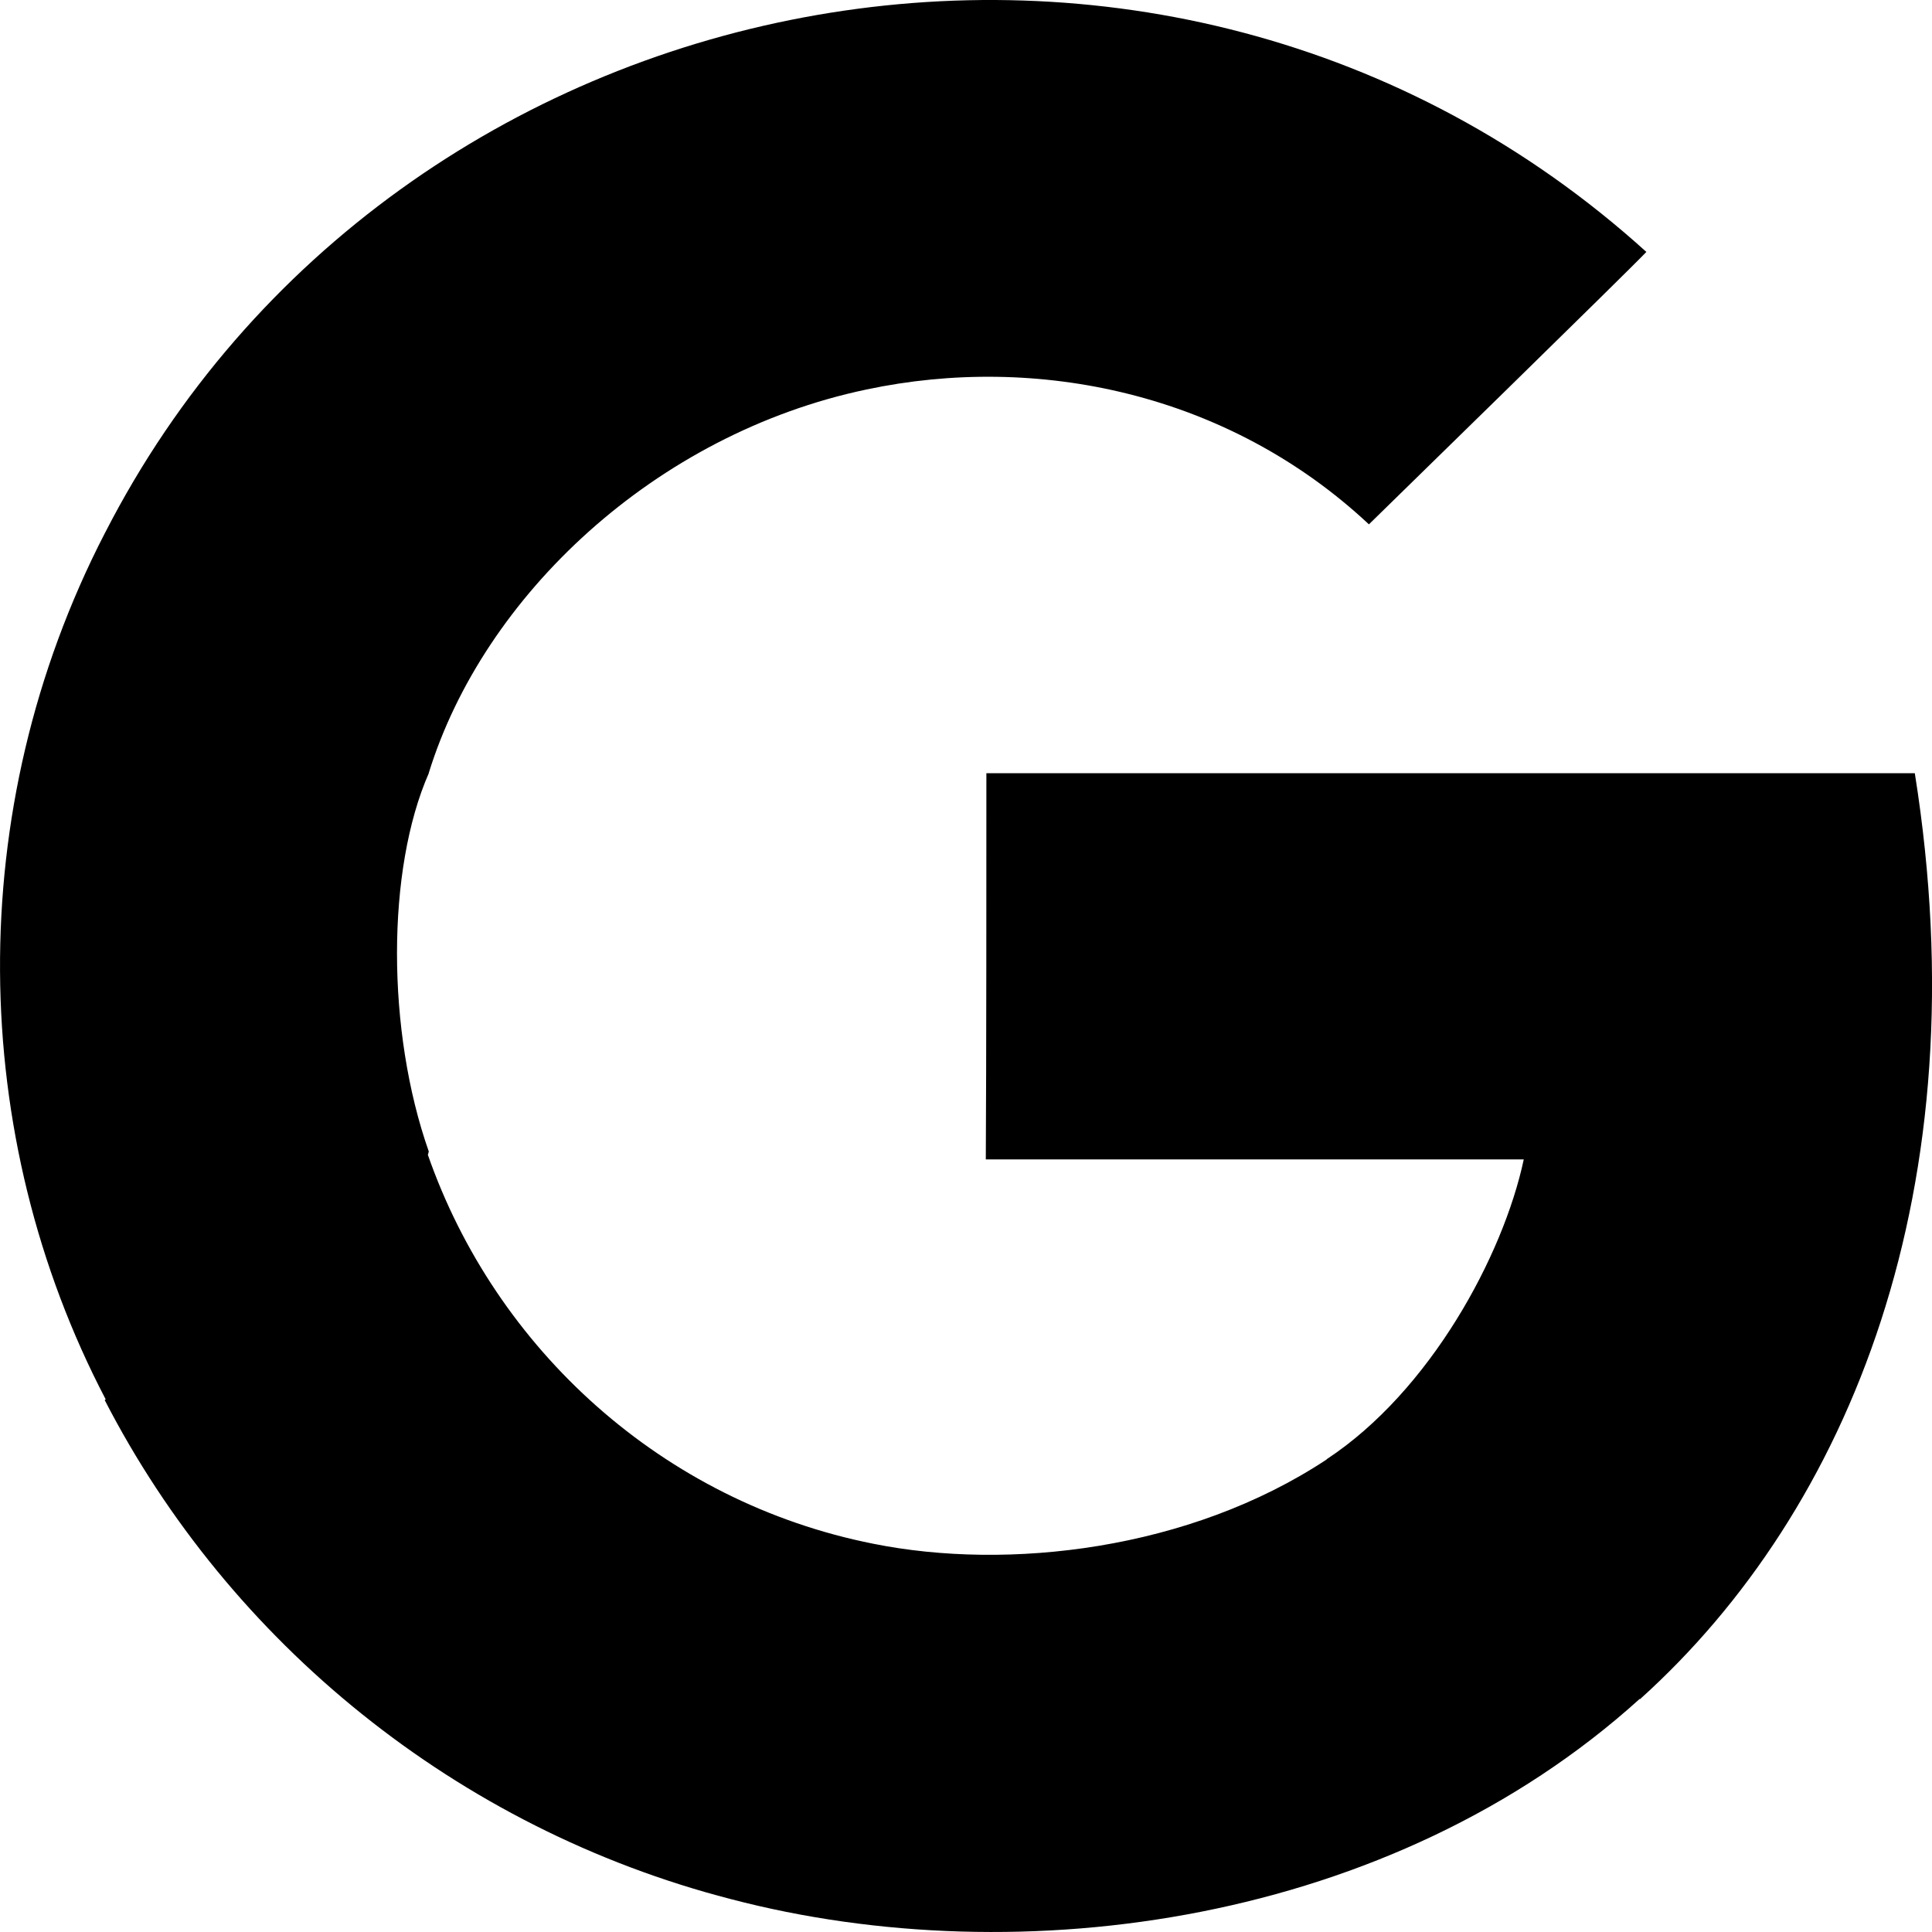
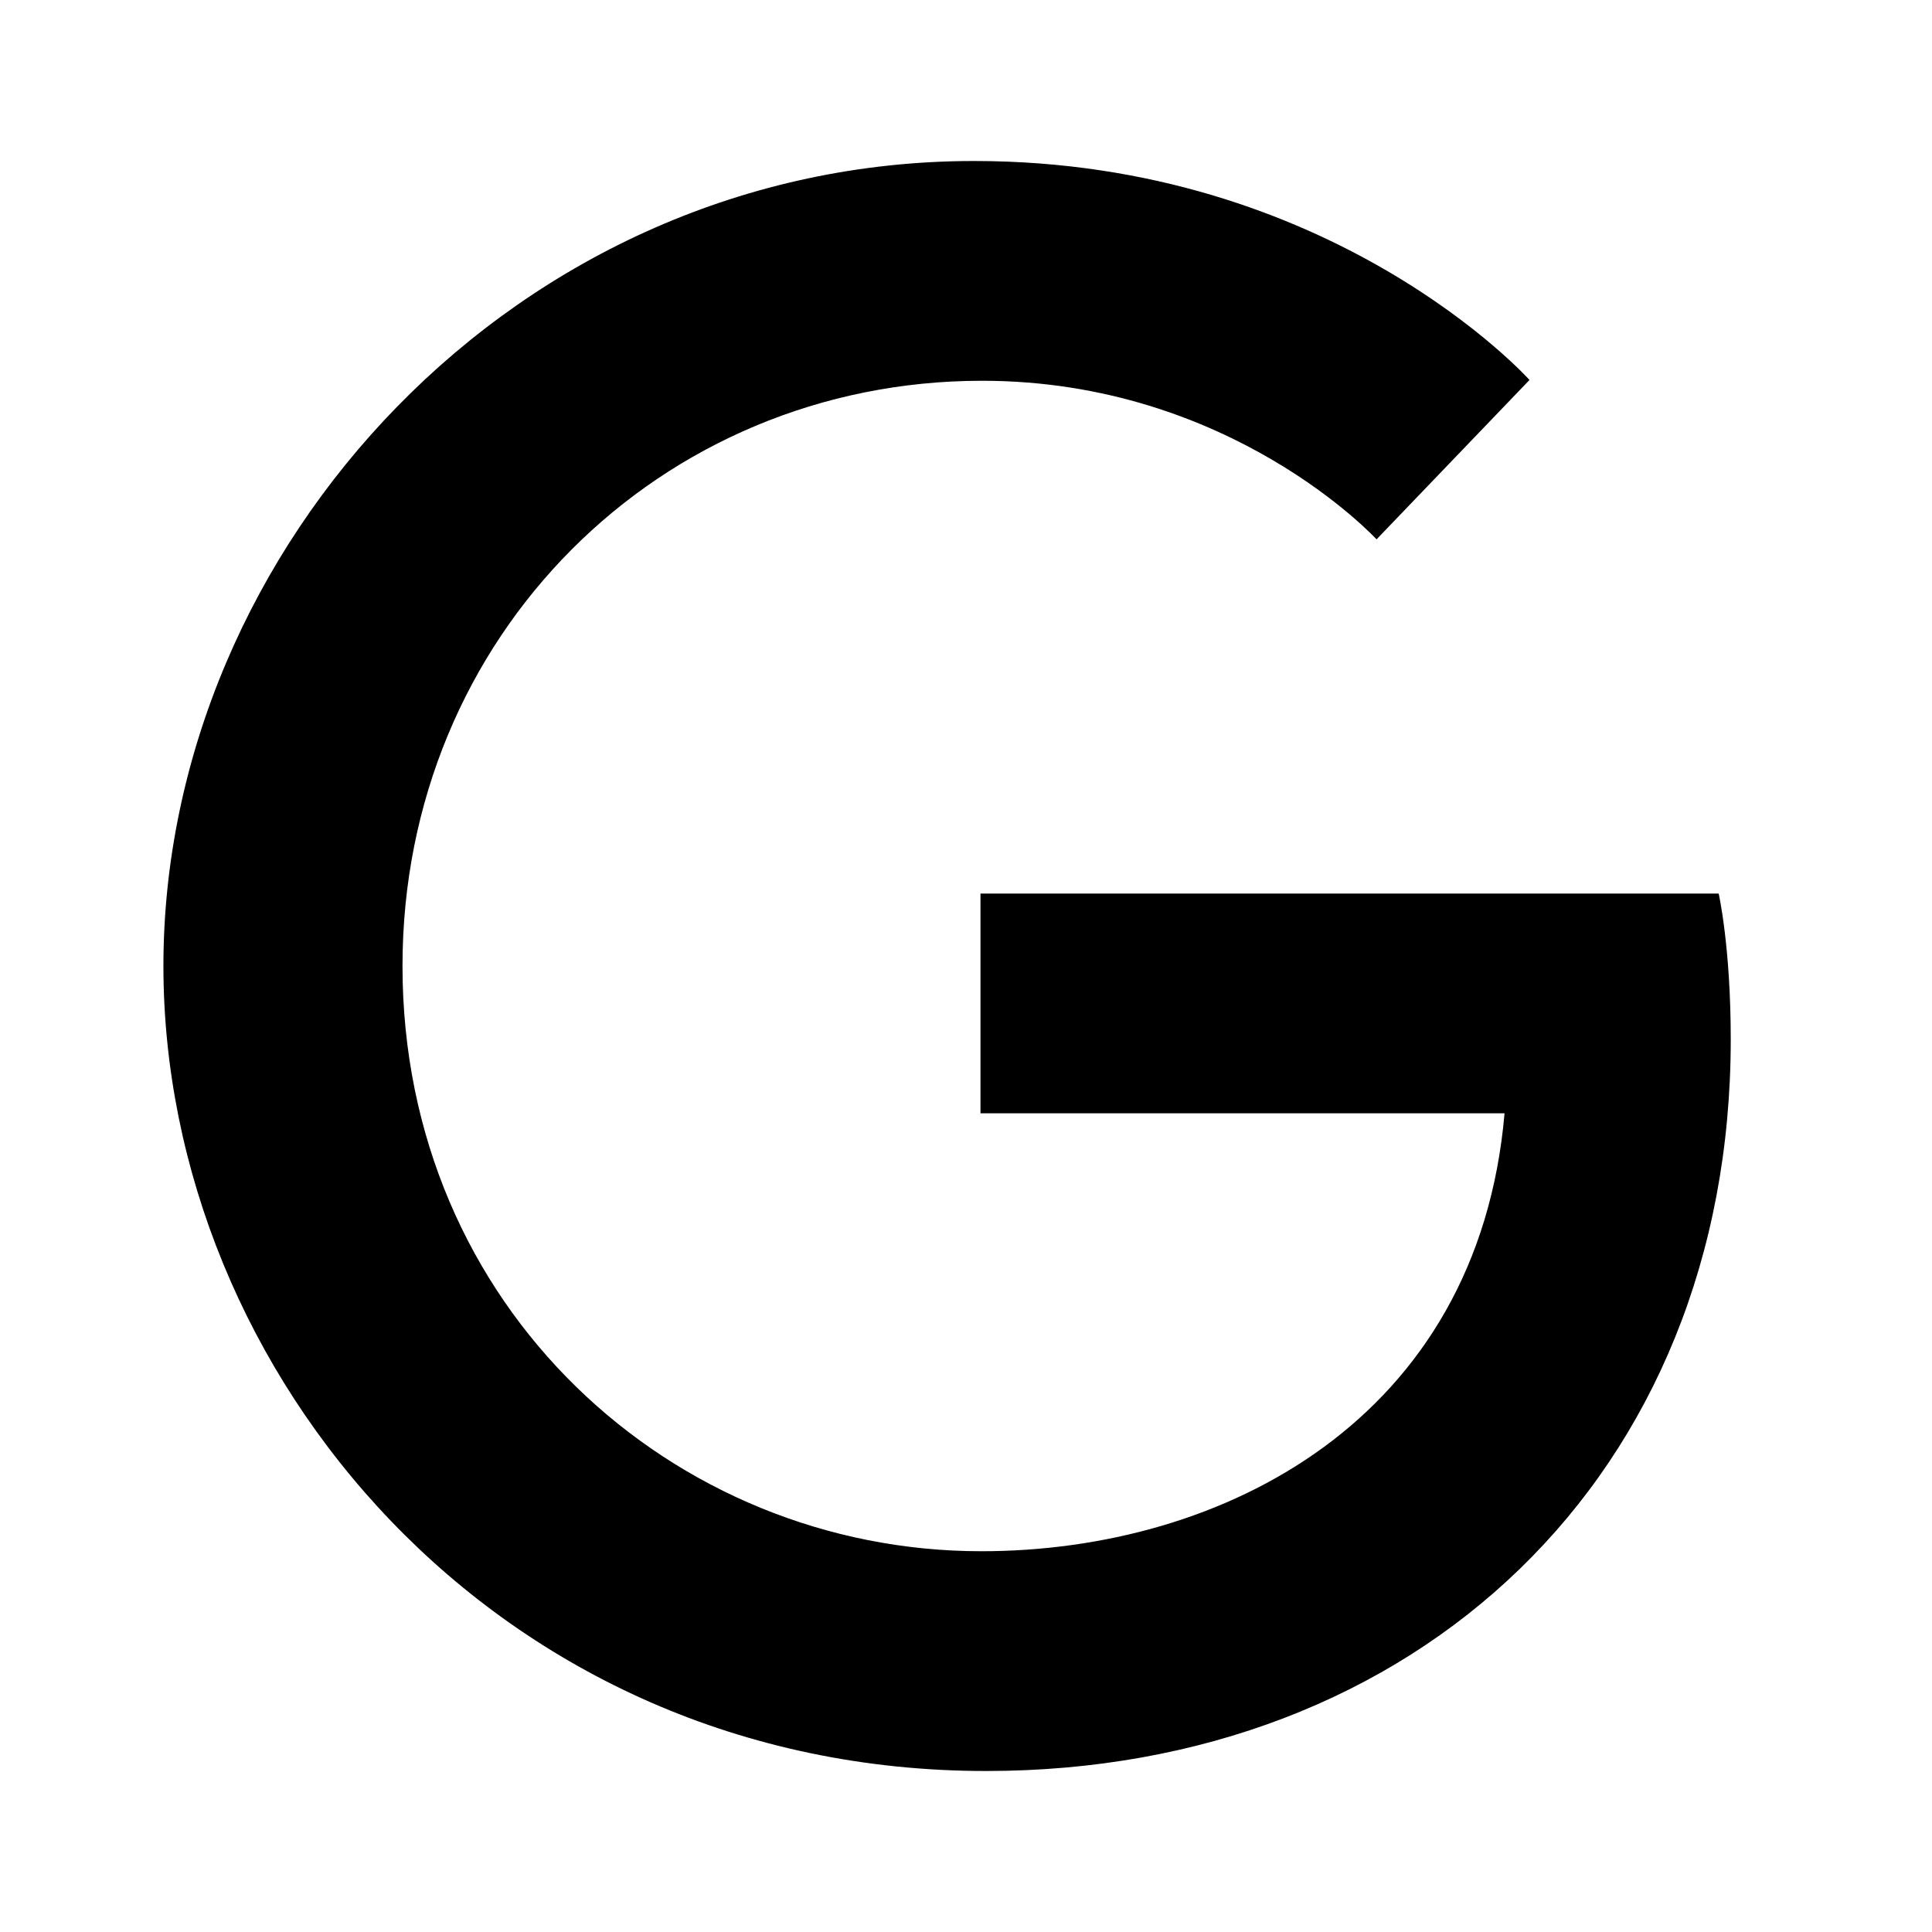
- <svg xmlns="http://www.w3.org/2000/svg" width="800px" height="800px" viewBox="0 0 20 20" version="1.1">
-   <defs>
- 
- </defs>
-   <g id="Page-1" stroke="none" stroke-width="1" fill="none" fill-rule="evenodd">
-     <g id="Dribbble-Light-Preview" transform="translate(-300, -7399)" fill="#000000">
-       <g id="icons" transform="translate(56, 160)">
-         <path d="M263.822,7247.004 L254.211,7247.004 C254.211,7248.003 254.211,7250.002 254.205,7251.002 L259.774,7251.002 C259.561,7252.001 258.804,7253.4 257.735,7254.105 C257.734,7254.104 257.733,7254.111 257.731,7254.11 C256.31,7255.048 254.434,7255.261 253.041,7254.981 C250.858,7254.548 249.13,7252.965 248.429,7250.954 C248.433,7250.951 248.436,7250.923 248.439,7250.921 C248,7249.673 248,7248.003 248.439,7247.004 L248.438,7247.004 C249.004,7245.167 250.784,7243.491 252.97,7243.032 C254.728,7242.659 256.712,7243.063 258.171,7244.428 C258.365,7244.238 260.856,7241.806 261.043,7241.608 C256.058,7237.093 248.077,7238.682 245.09,7244.511 L245.089,7244.511 C245.089,7244.511 245.09,7244.511 245.084,7244.522 L245.084,7244.522 C243.607,7247.386 243.668,7250.76 245.094,7253.486 C245.09,7253.489 245.087,7253.491 245.084,7253.494 C246.377,7256.003 248.729,7257.927 251.564,7258.659 C254.575,7259.449 258.407,7258.909 260.974,7256.587 C260.975,7256.588 260.976,7256.589 260.977,7256.59 C263.152,7254.632 264.506,7251.294 263.822,7247.004" id="google-[#178]">
- 
- </path>
-       </g>
-     </g>
-   </g>
+ <svg xmlns="http://www.w3.org/2000/svg" fill="#000000" width="800px" height="800px" viewBox="0 0 24 24">
+   <path d="M21.35 11.1H12.18V13.83H18.69C18.36 17.64 15.19 19.27 12.19 19.27C8.36 19.27 5 16.25 5 12C5 7.9 8.2 4.73 12.2 4.73C15.29 4.73 17.1 6.7 17.1 6.7L19 4.72C19 4.72 16.56 2 12.1 2C6.42 2 2.03 6.8 2.03 12C2.03 17.05 6.16 22 12.25 22C17.6 22 21.5 18.33 21.5 12.91C21.5 11.76 21.35 11.1 21.35 11.1Z" />
</svg>
